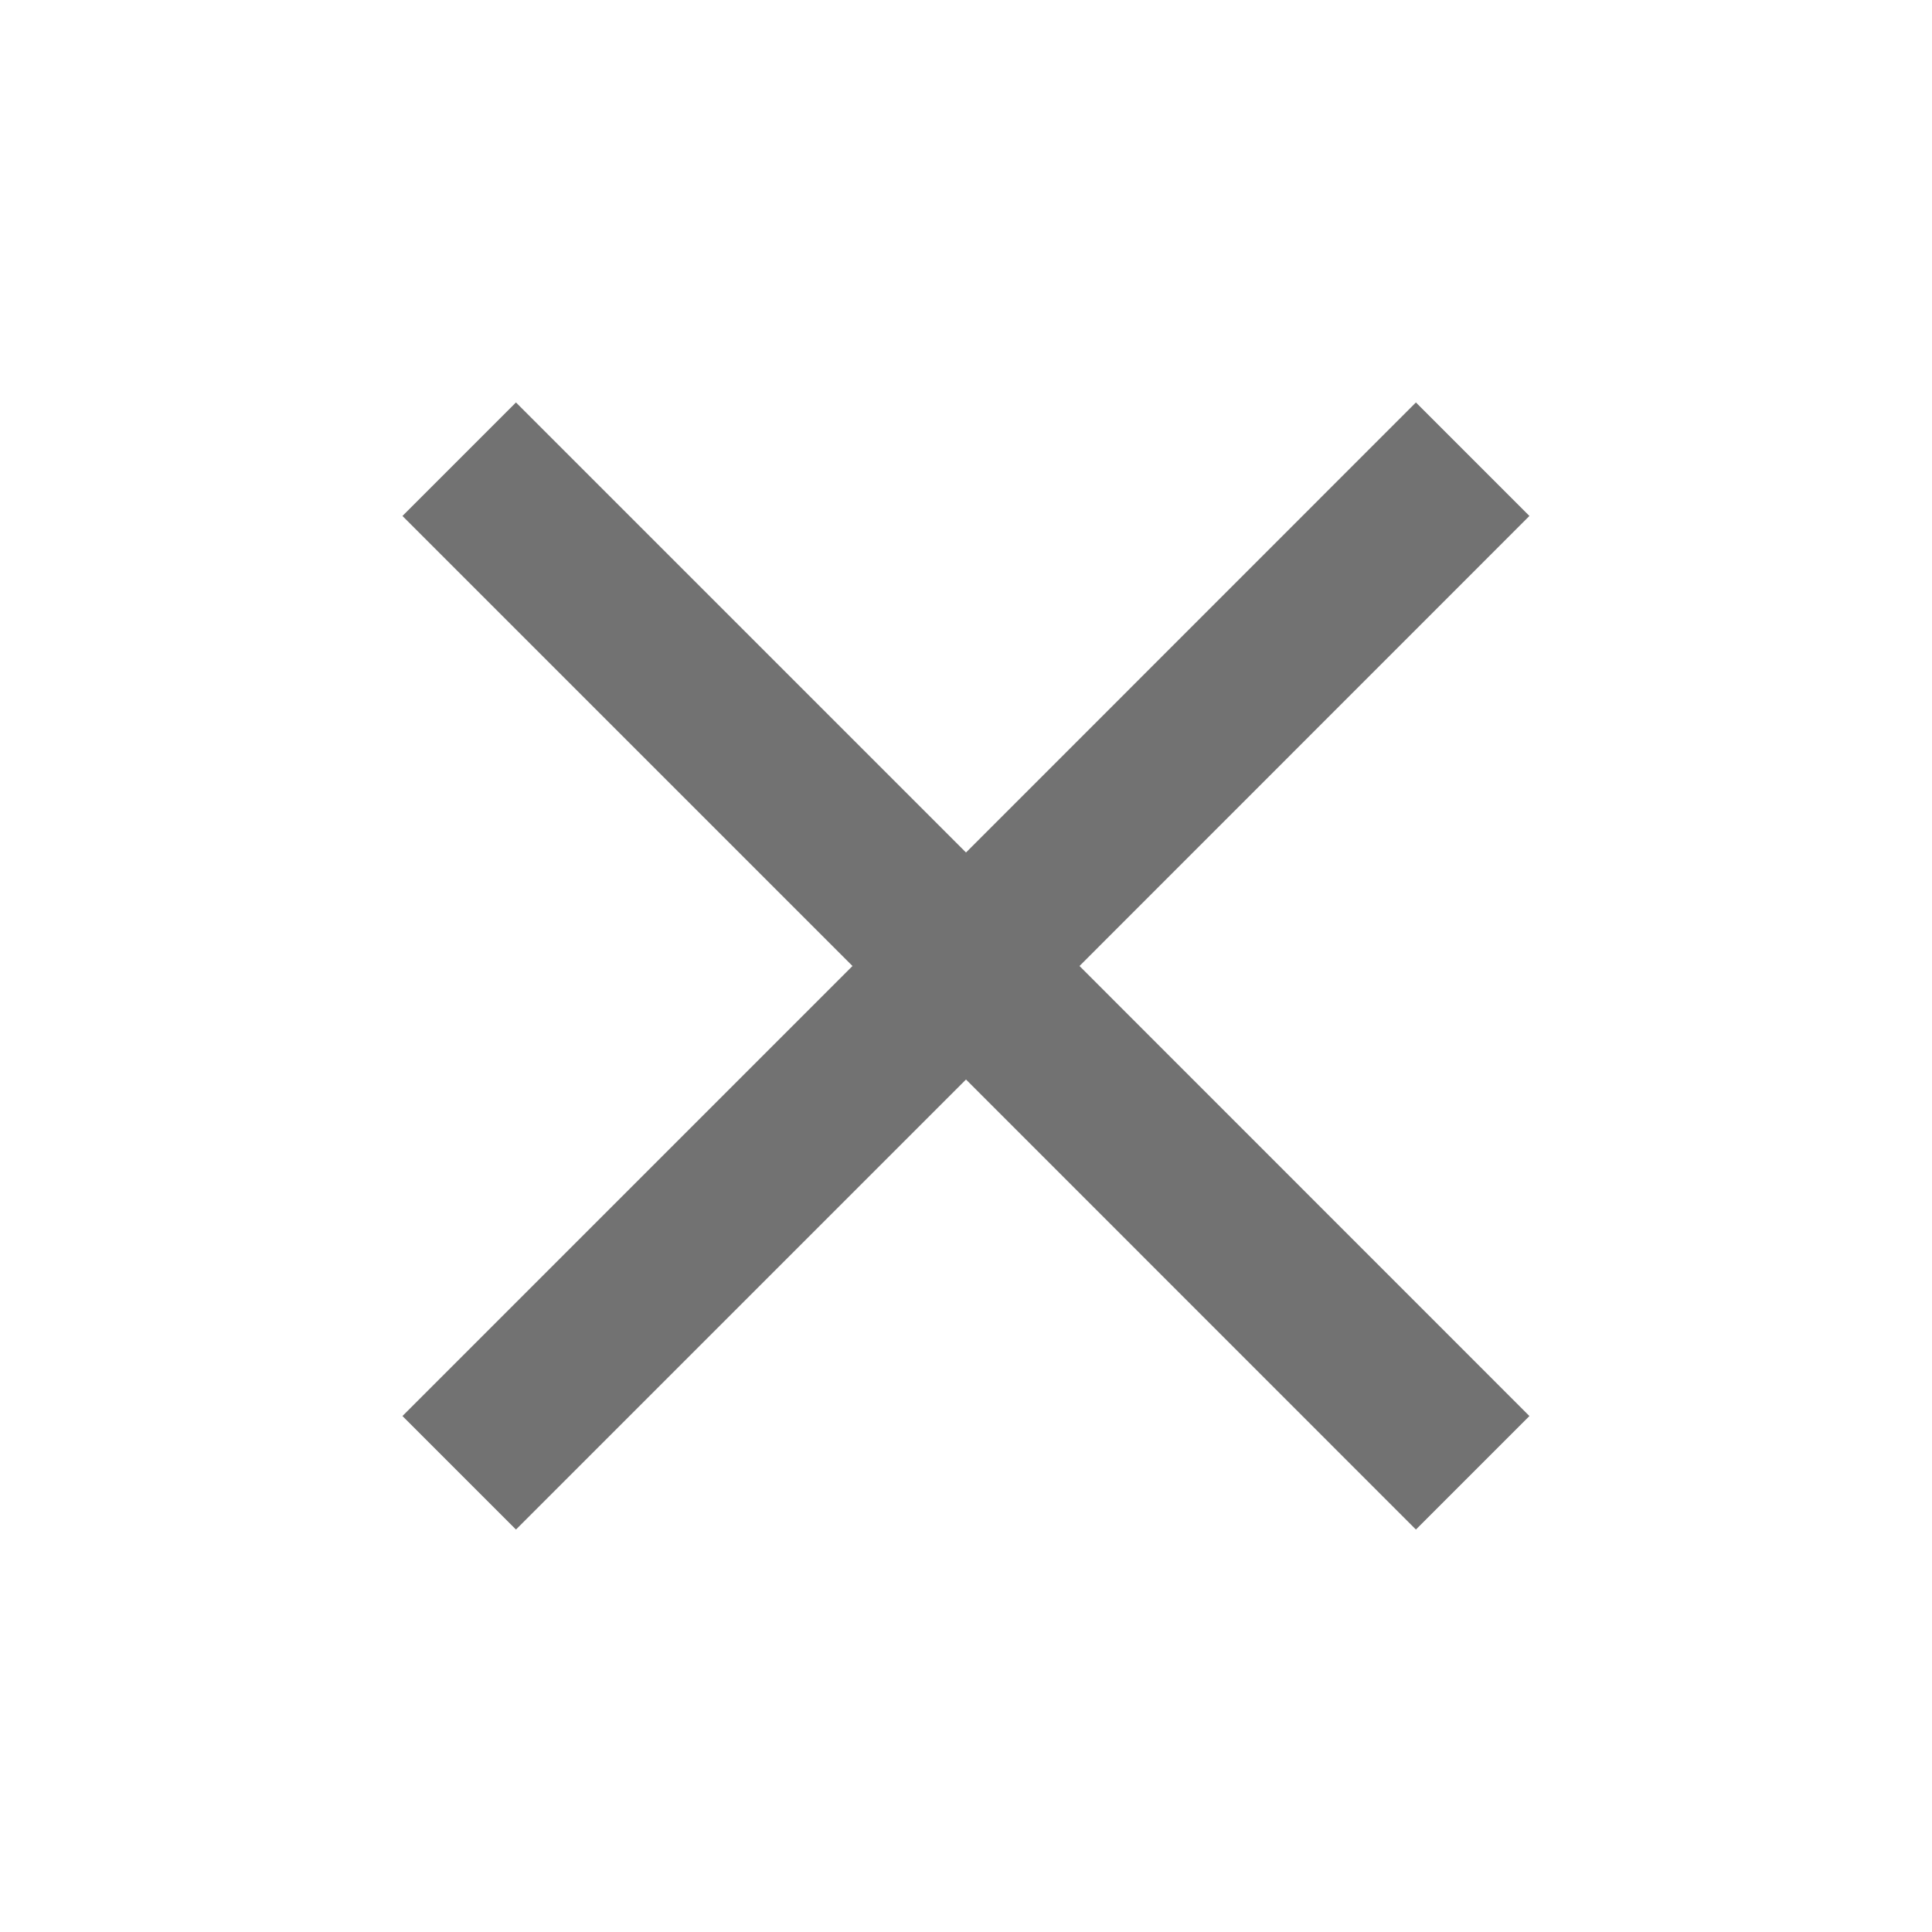
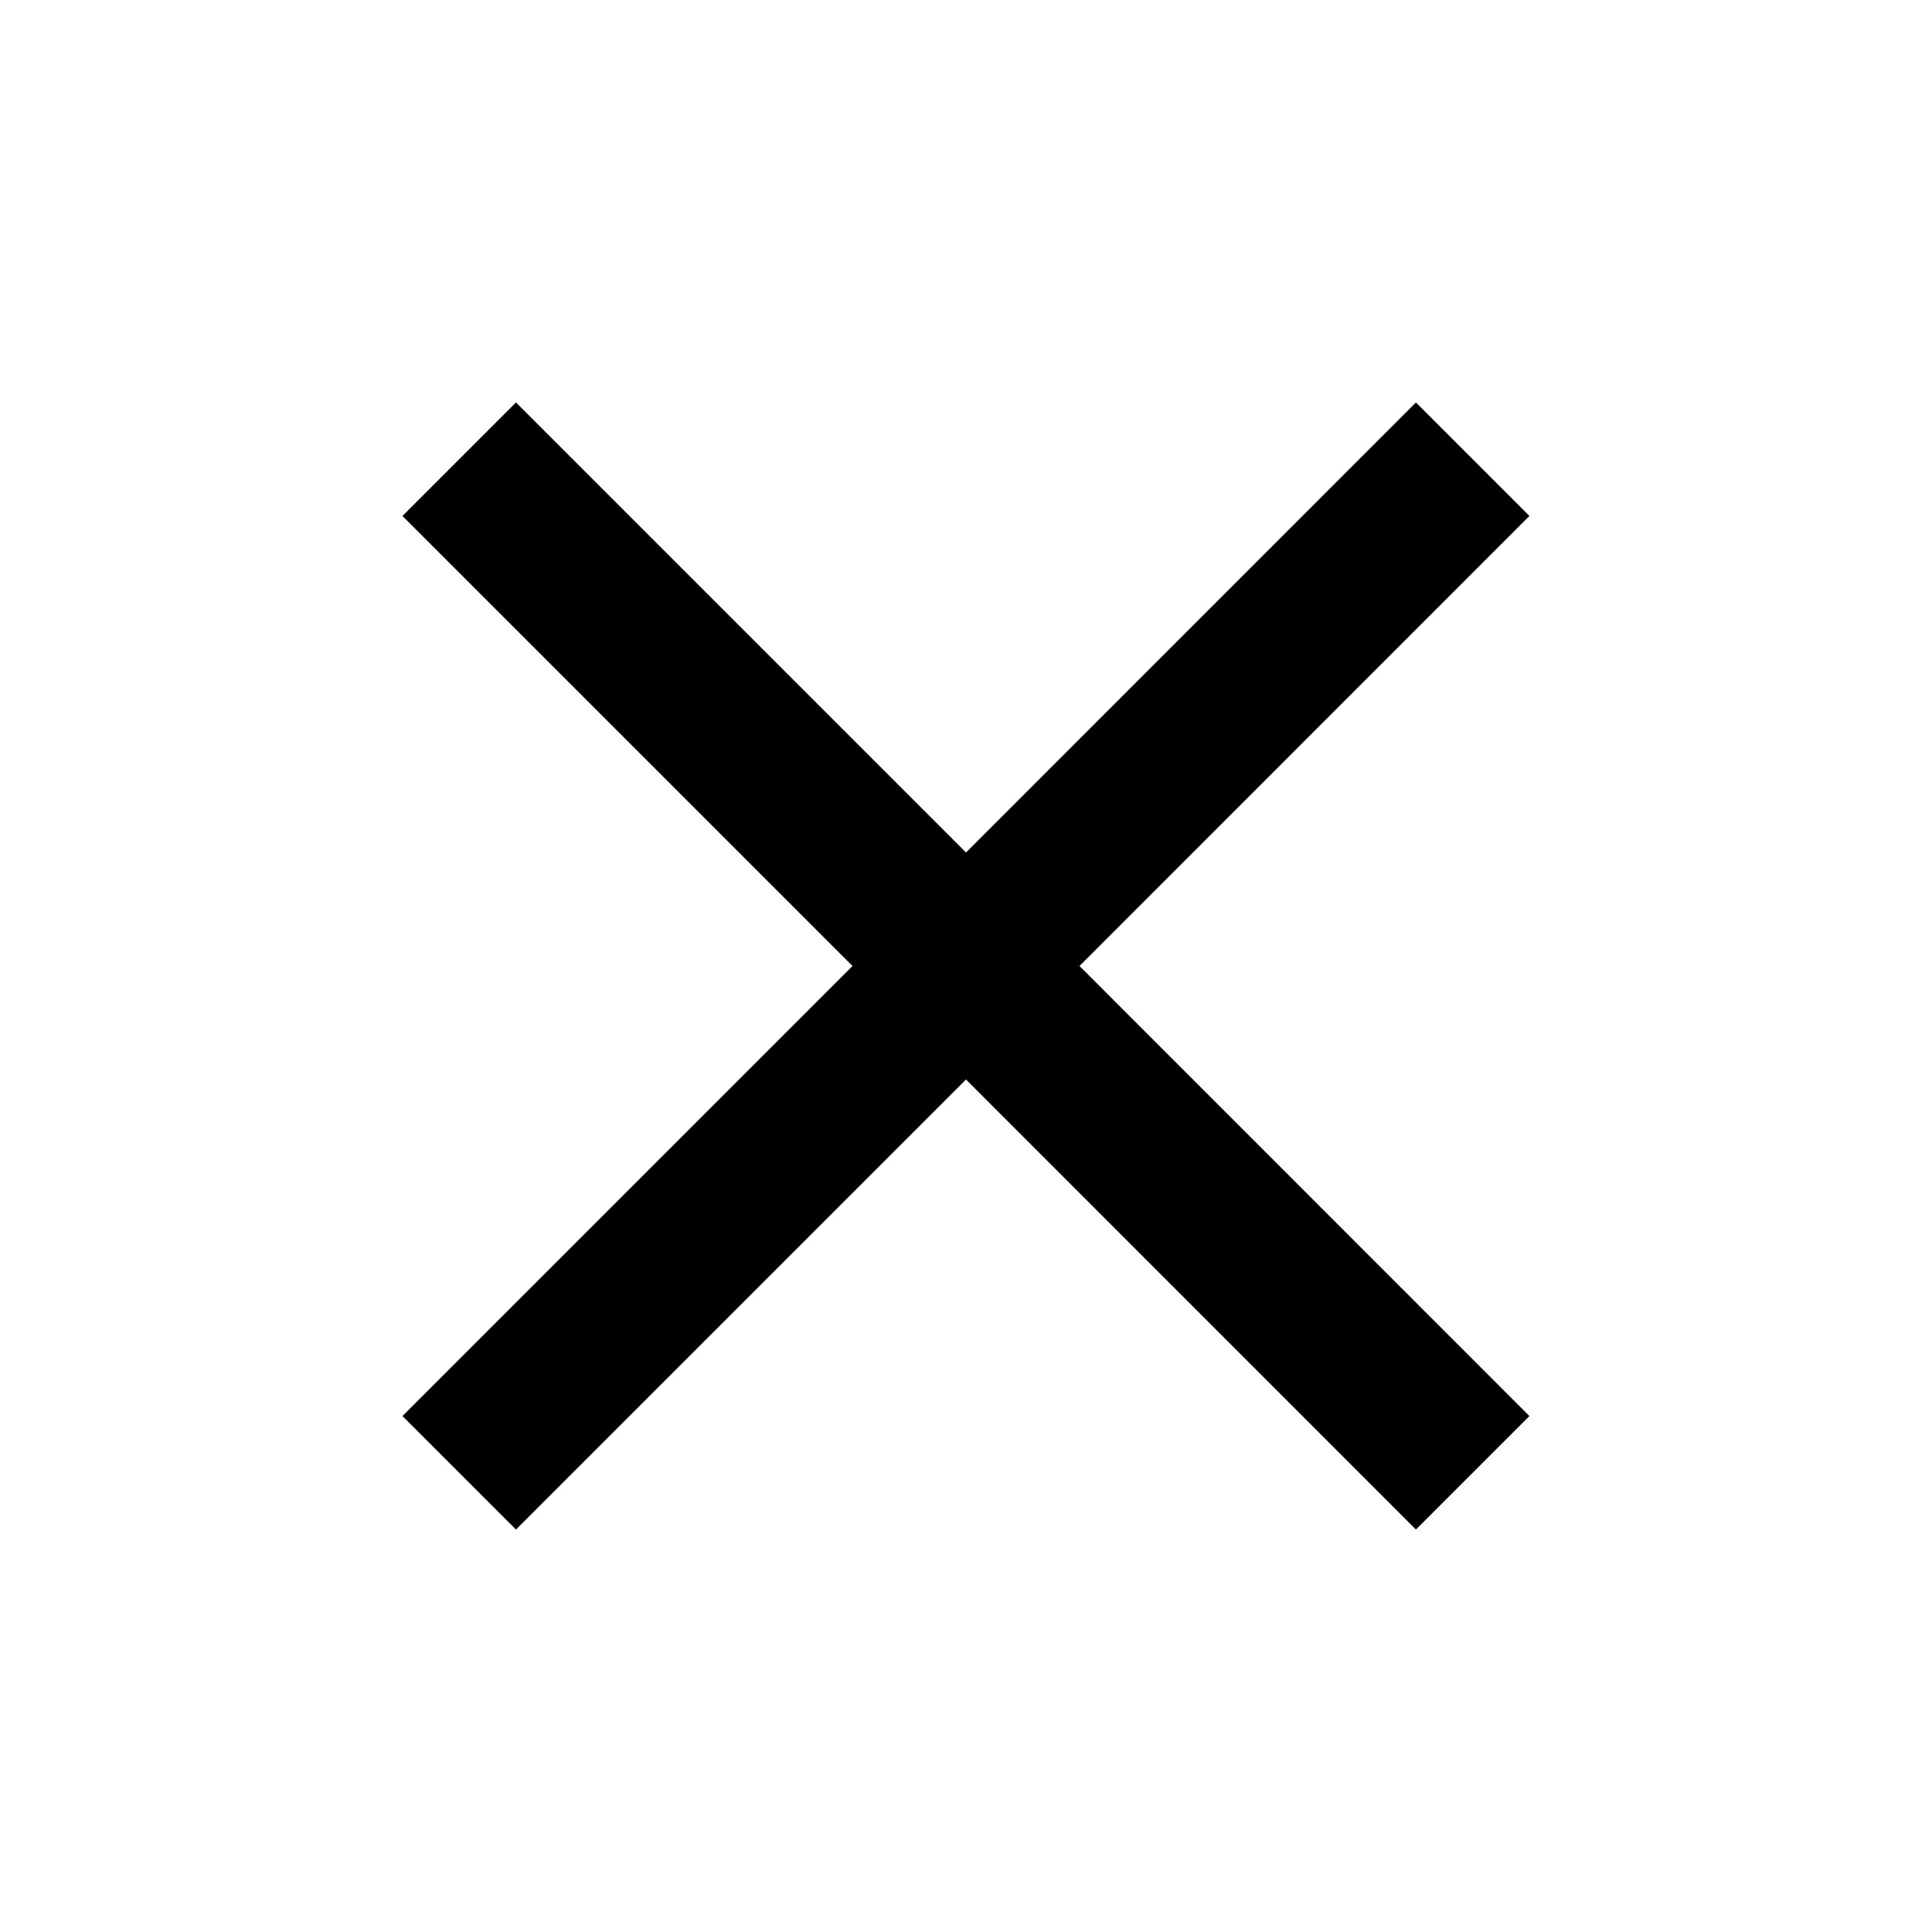
- <svg xmlns="http://www.w3.org/2000/svg" width="16" height="16" viewBox="0 0 16 16" fill="none">
-   <path d="M12.666 4.273L11.726 3.333L8 7.06L4.273 3.333L3.333 4.273L7.06 8L3.333 11.727L4.273 12.667L8 8.94L11.726 12.667L12.666 11.727L8.94 8L12.666 4.273Z" fill="#727272" />
+ <svg xmlns="http://www.w3.org/2000/svg" viewBox="0 0 16 16" fill="none">
+   <path d="M12.666 4.273L11.726 3.333L8 7.06L4.273 3.333L3.333 4.273L7.06 8L3.333 11.727L4.273 12.667L8 8.94L11.726 12.667L12.666 11.727L8.94 8L12.666 4.273Z" fill="currentColor" />
</svg>
